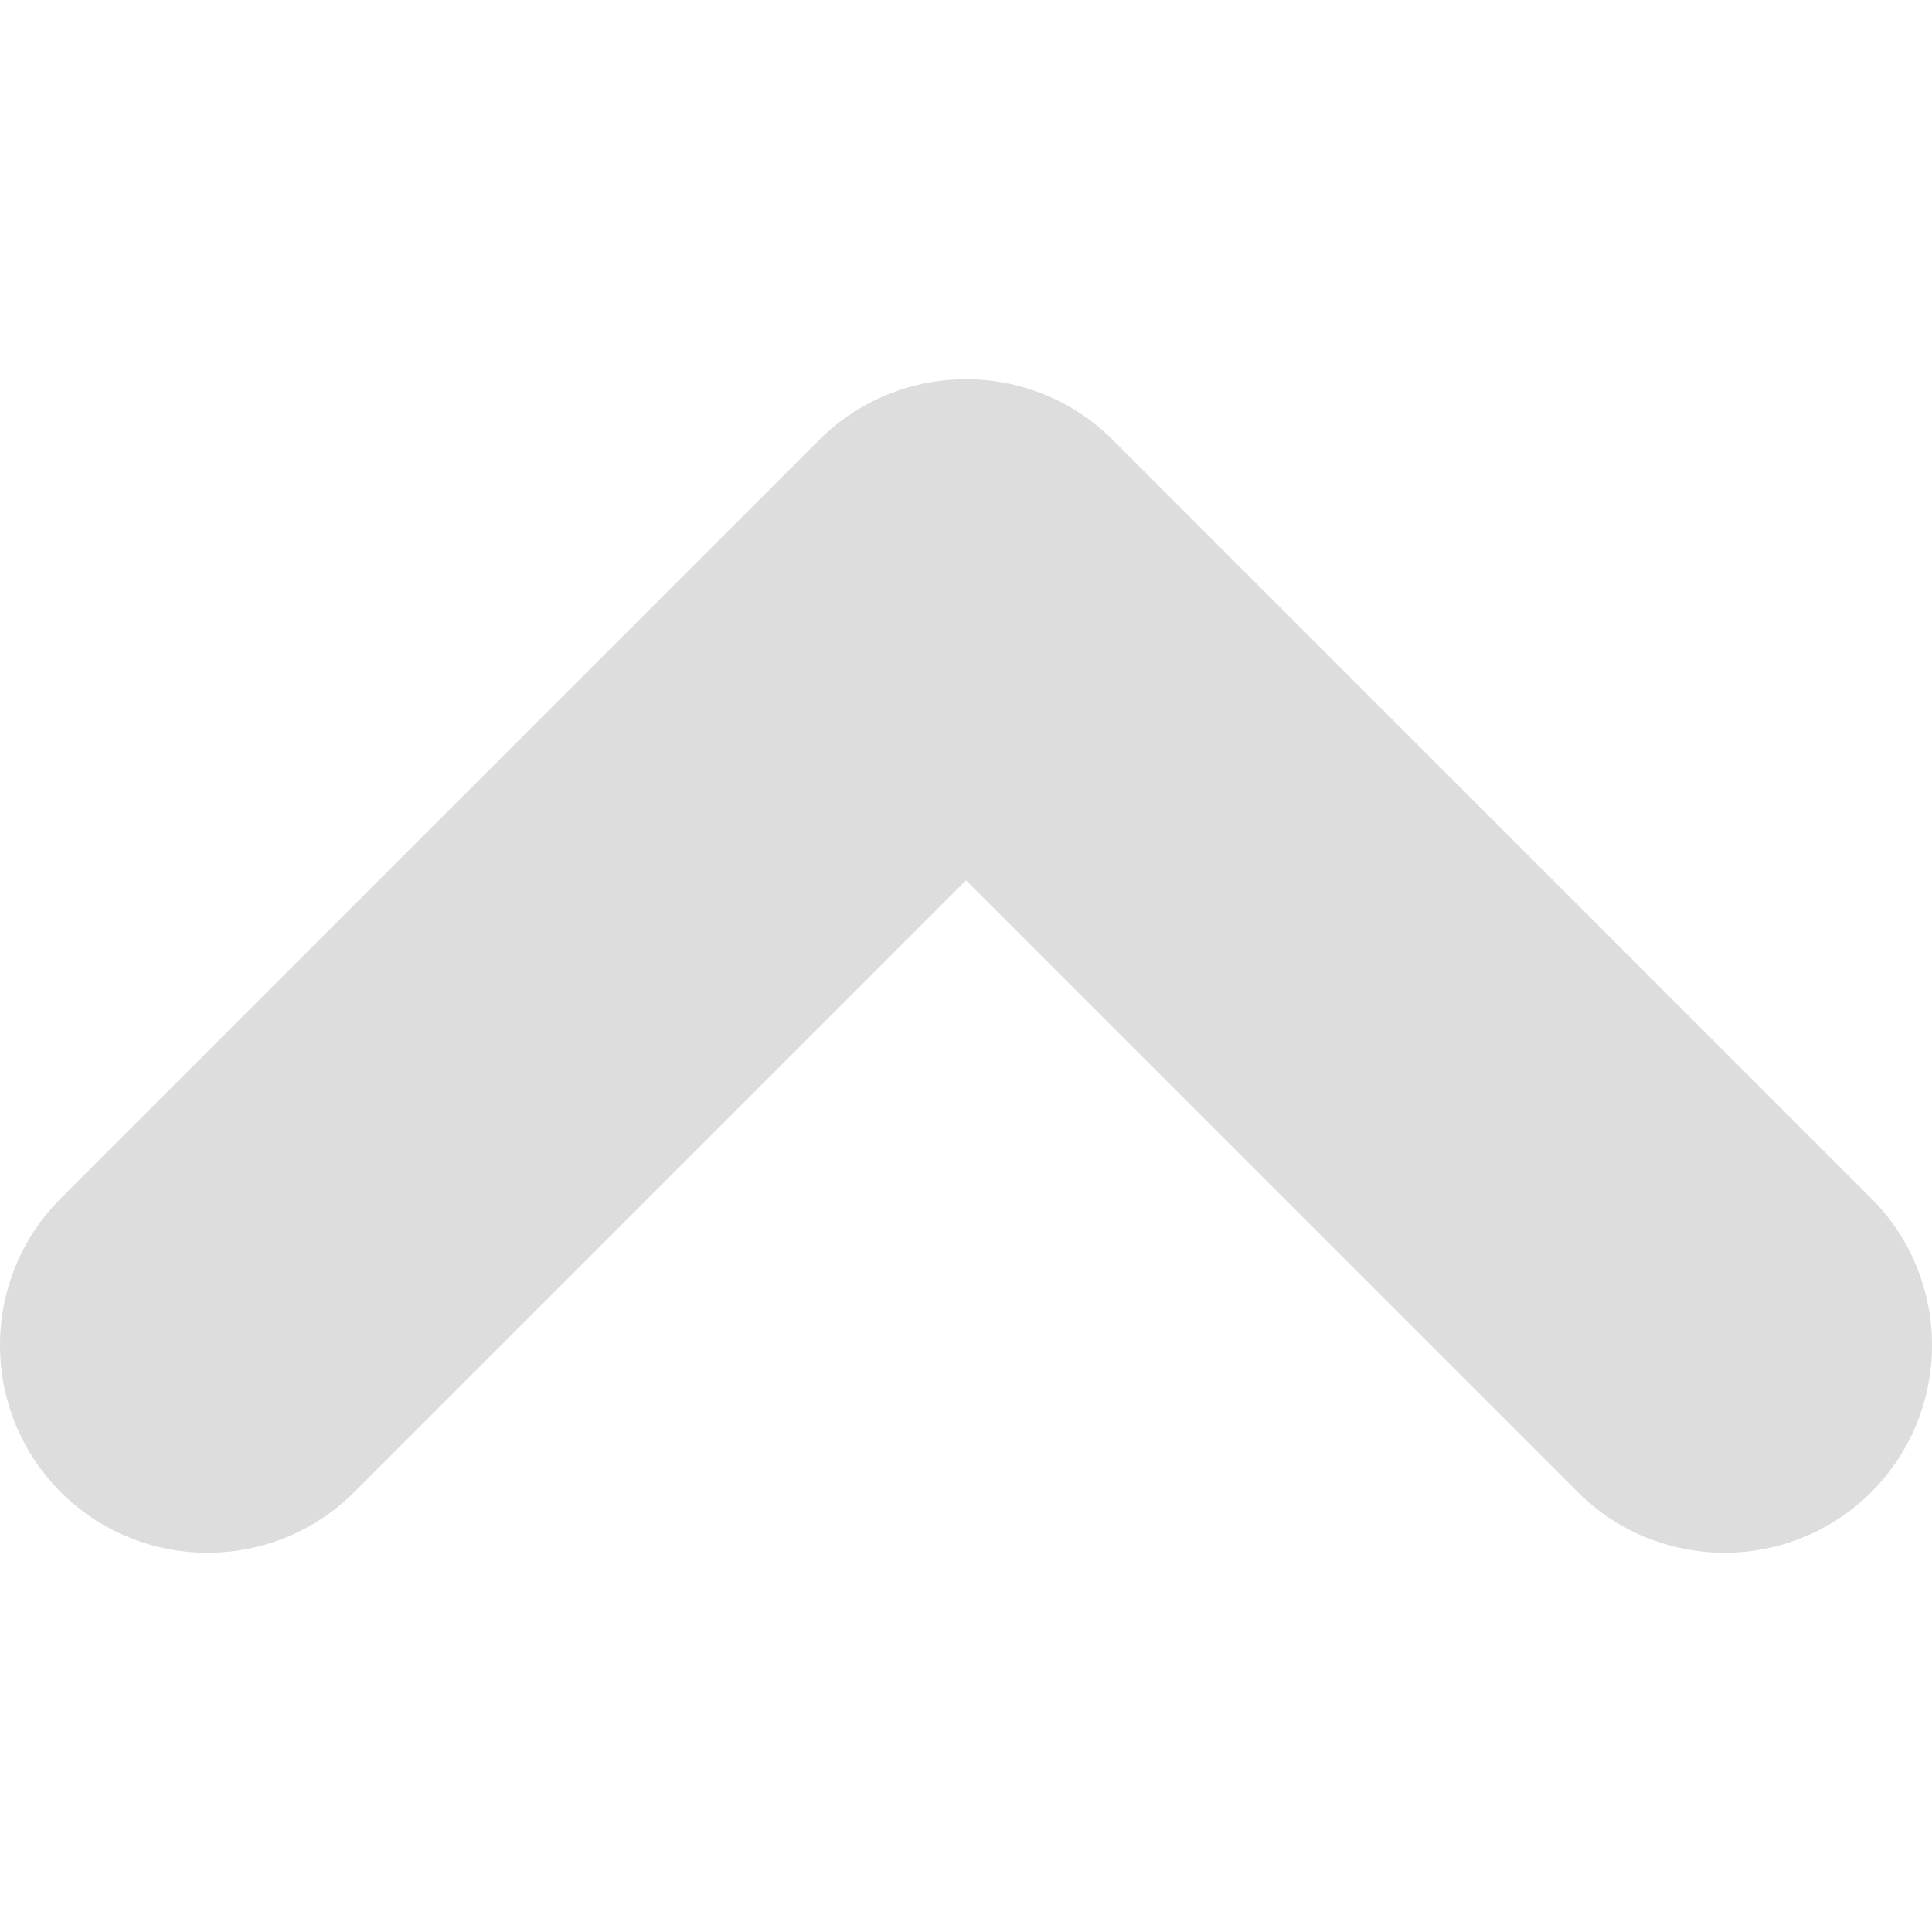
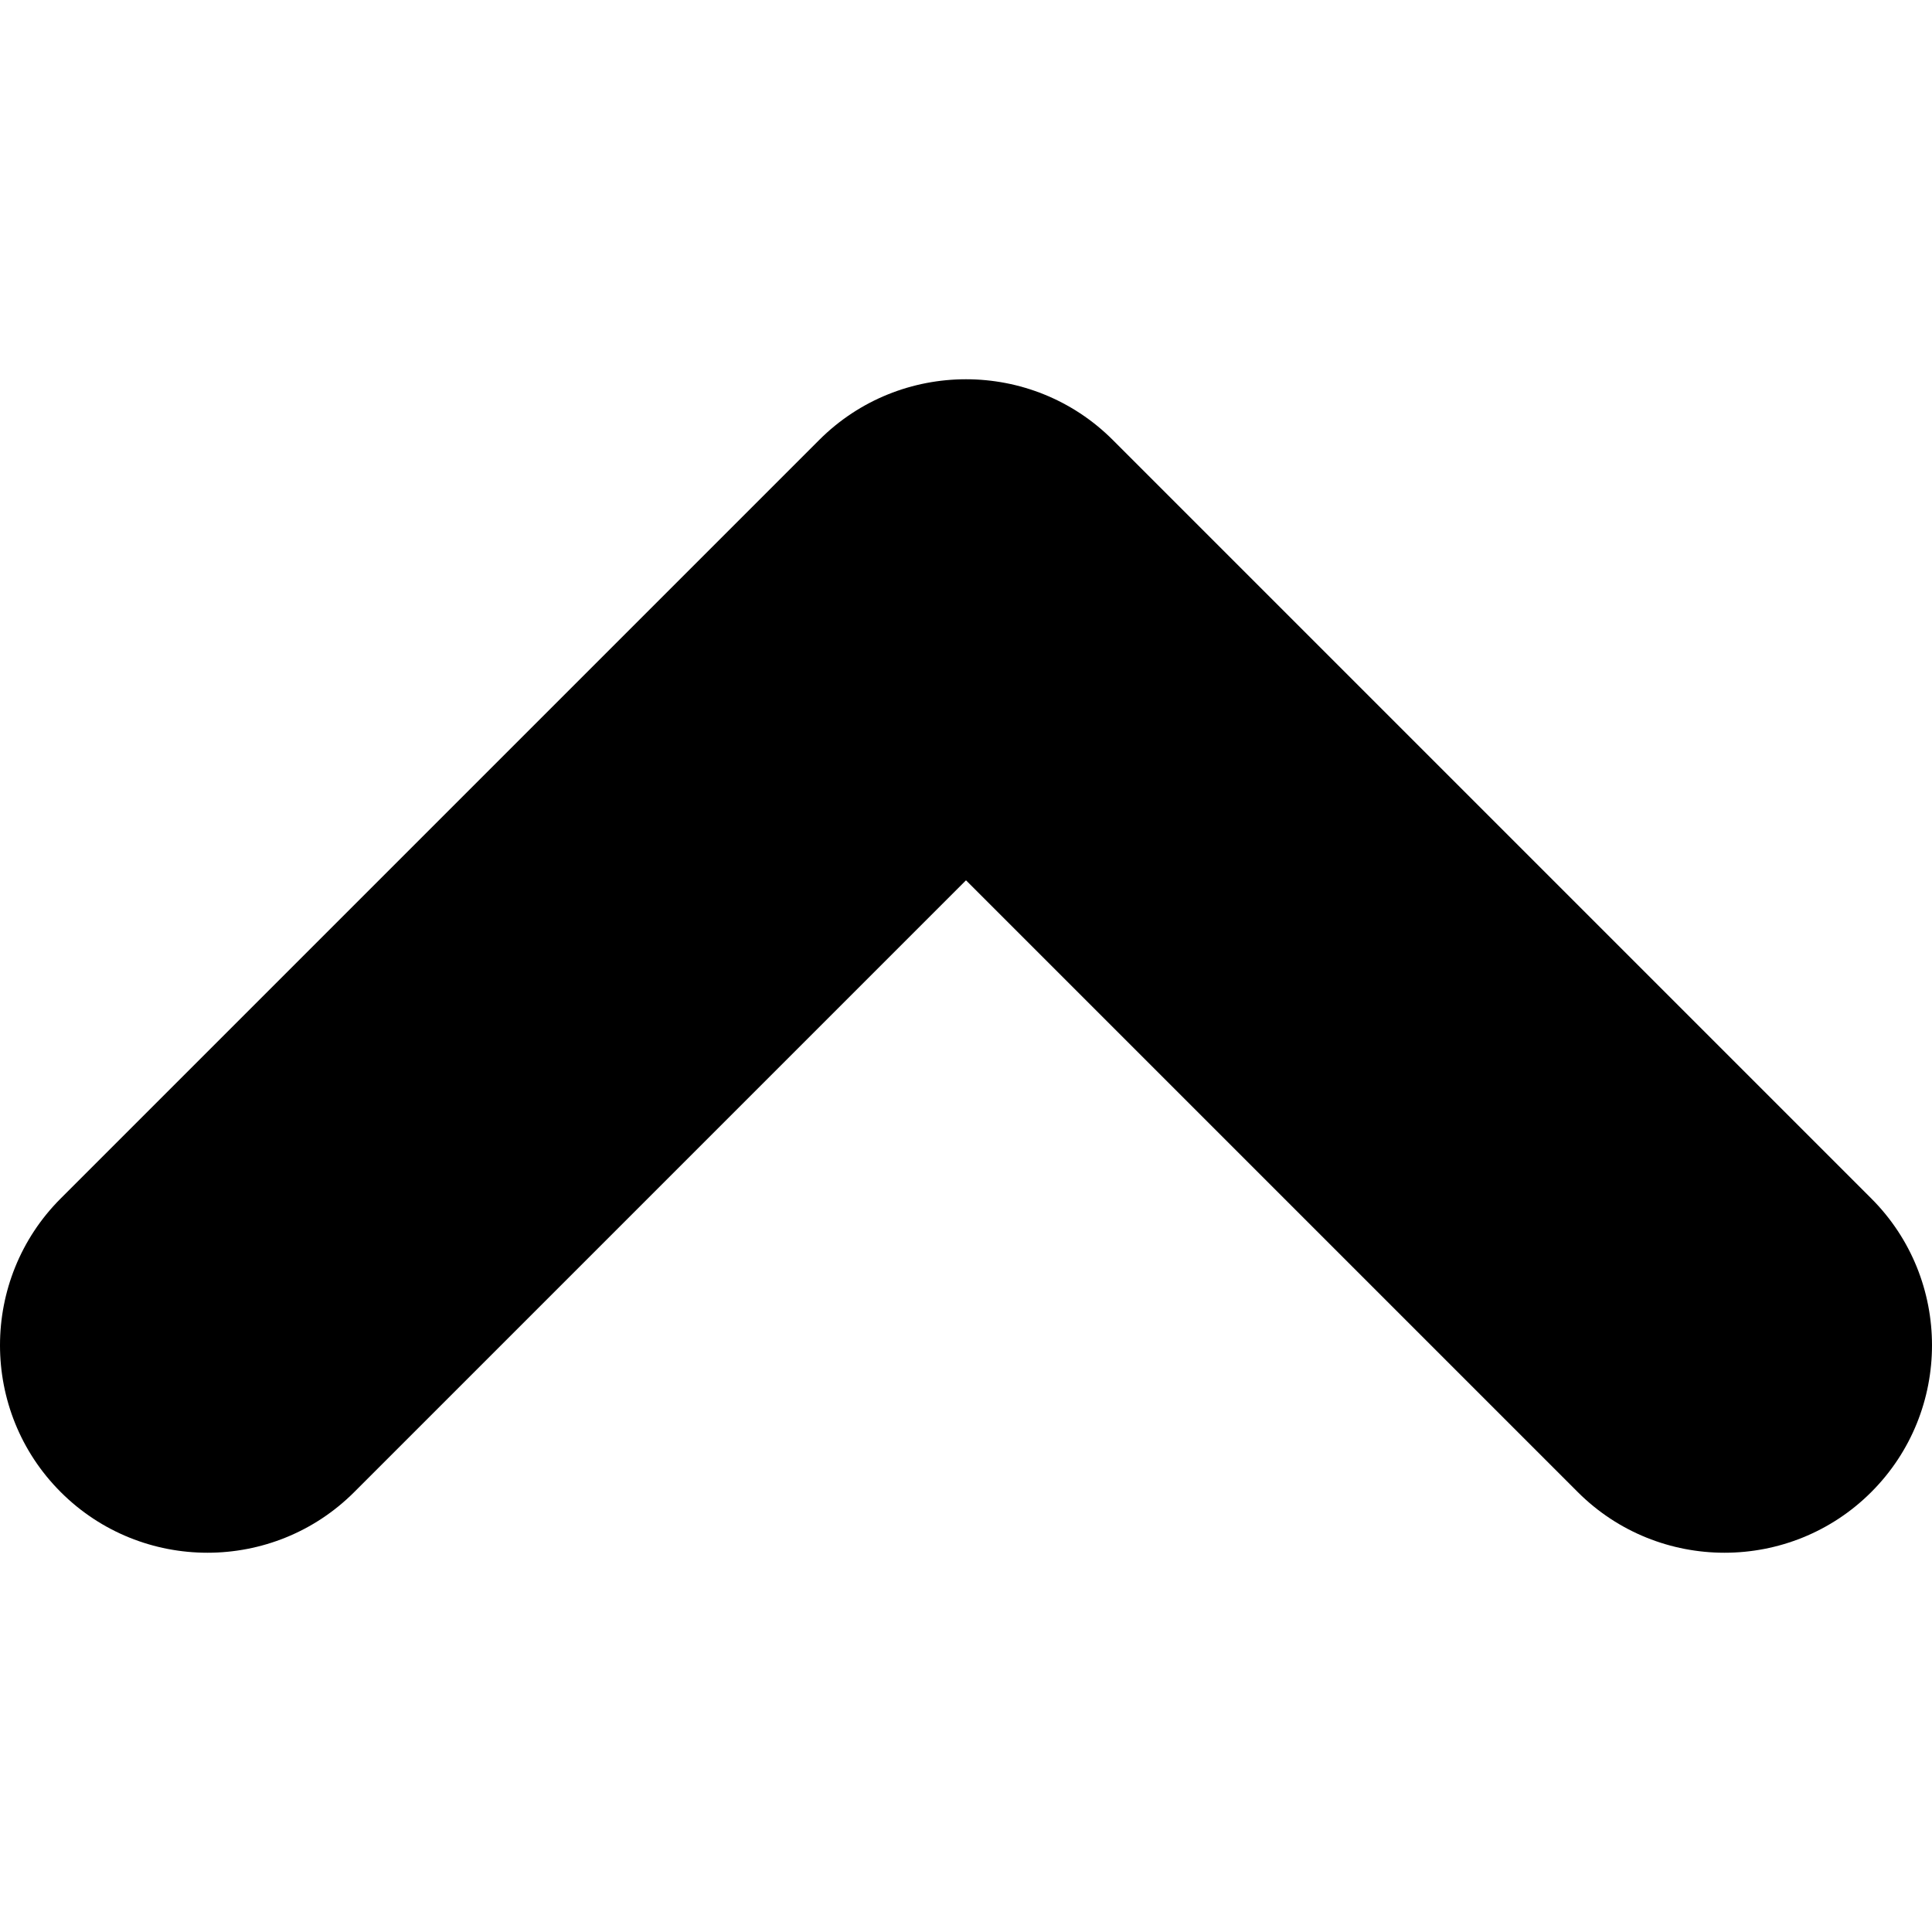
<svg xmlns="http://www.w3.org/2000/svg" version="1.1" id="Capa_1" x="0px" y="0px" viewBox="0 0 487 487" style="enable-background:new 0 0 487 487;" xml:space="preserve">
  <g>
-     <path d="M397.7,376.1c20.4,20.4,53.6,20.4,74,0s20.4-53.6,0-74L280.5,110.9c-20.4-20.4-53.6-20.4-74,0L15.3,302.1   c-20.4,20.4-20.4,53.6,0,74s53.6,20.4,74,0l154.2-154.2L397.7,376.1z" fill="#DDDDDD" />
+     <path d="M397.7,376.1c20.4,20.4,53.6,20.4,74,0s20.4-53.6,0-74L280.5,110.9c-20.4-20.4-53.6-20.4-74,0L15.3,302.1   c-20.4,20.4-20.4,53.6,0,74s53.6,20.4,74,0l154.2-154.2L397.7,376.1z" />
  </g>
  <g>
</g>
  <g>
</g>
  <g>
</g>
  <g>
</g>
  <g>
</g>
  <g>
</g>
  <g>
</g>
  <g>
</g>
  <g>
</g>
  <g>
</g>
  <g>
</g>
  <g>
</g>
  <g>
</g>
  <g>
</g>
  <g>
</g>
</svg>
